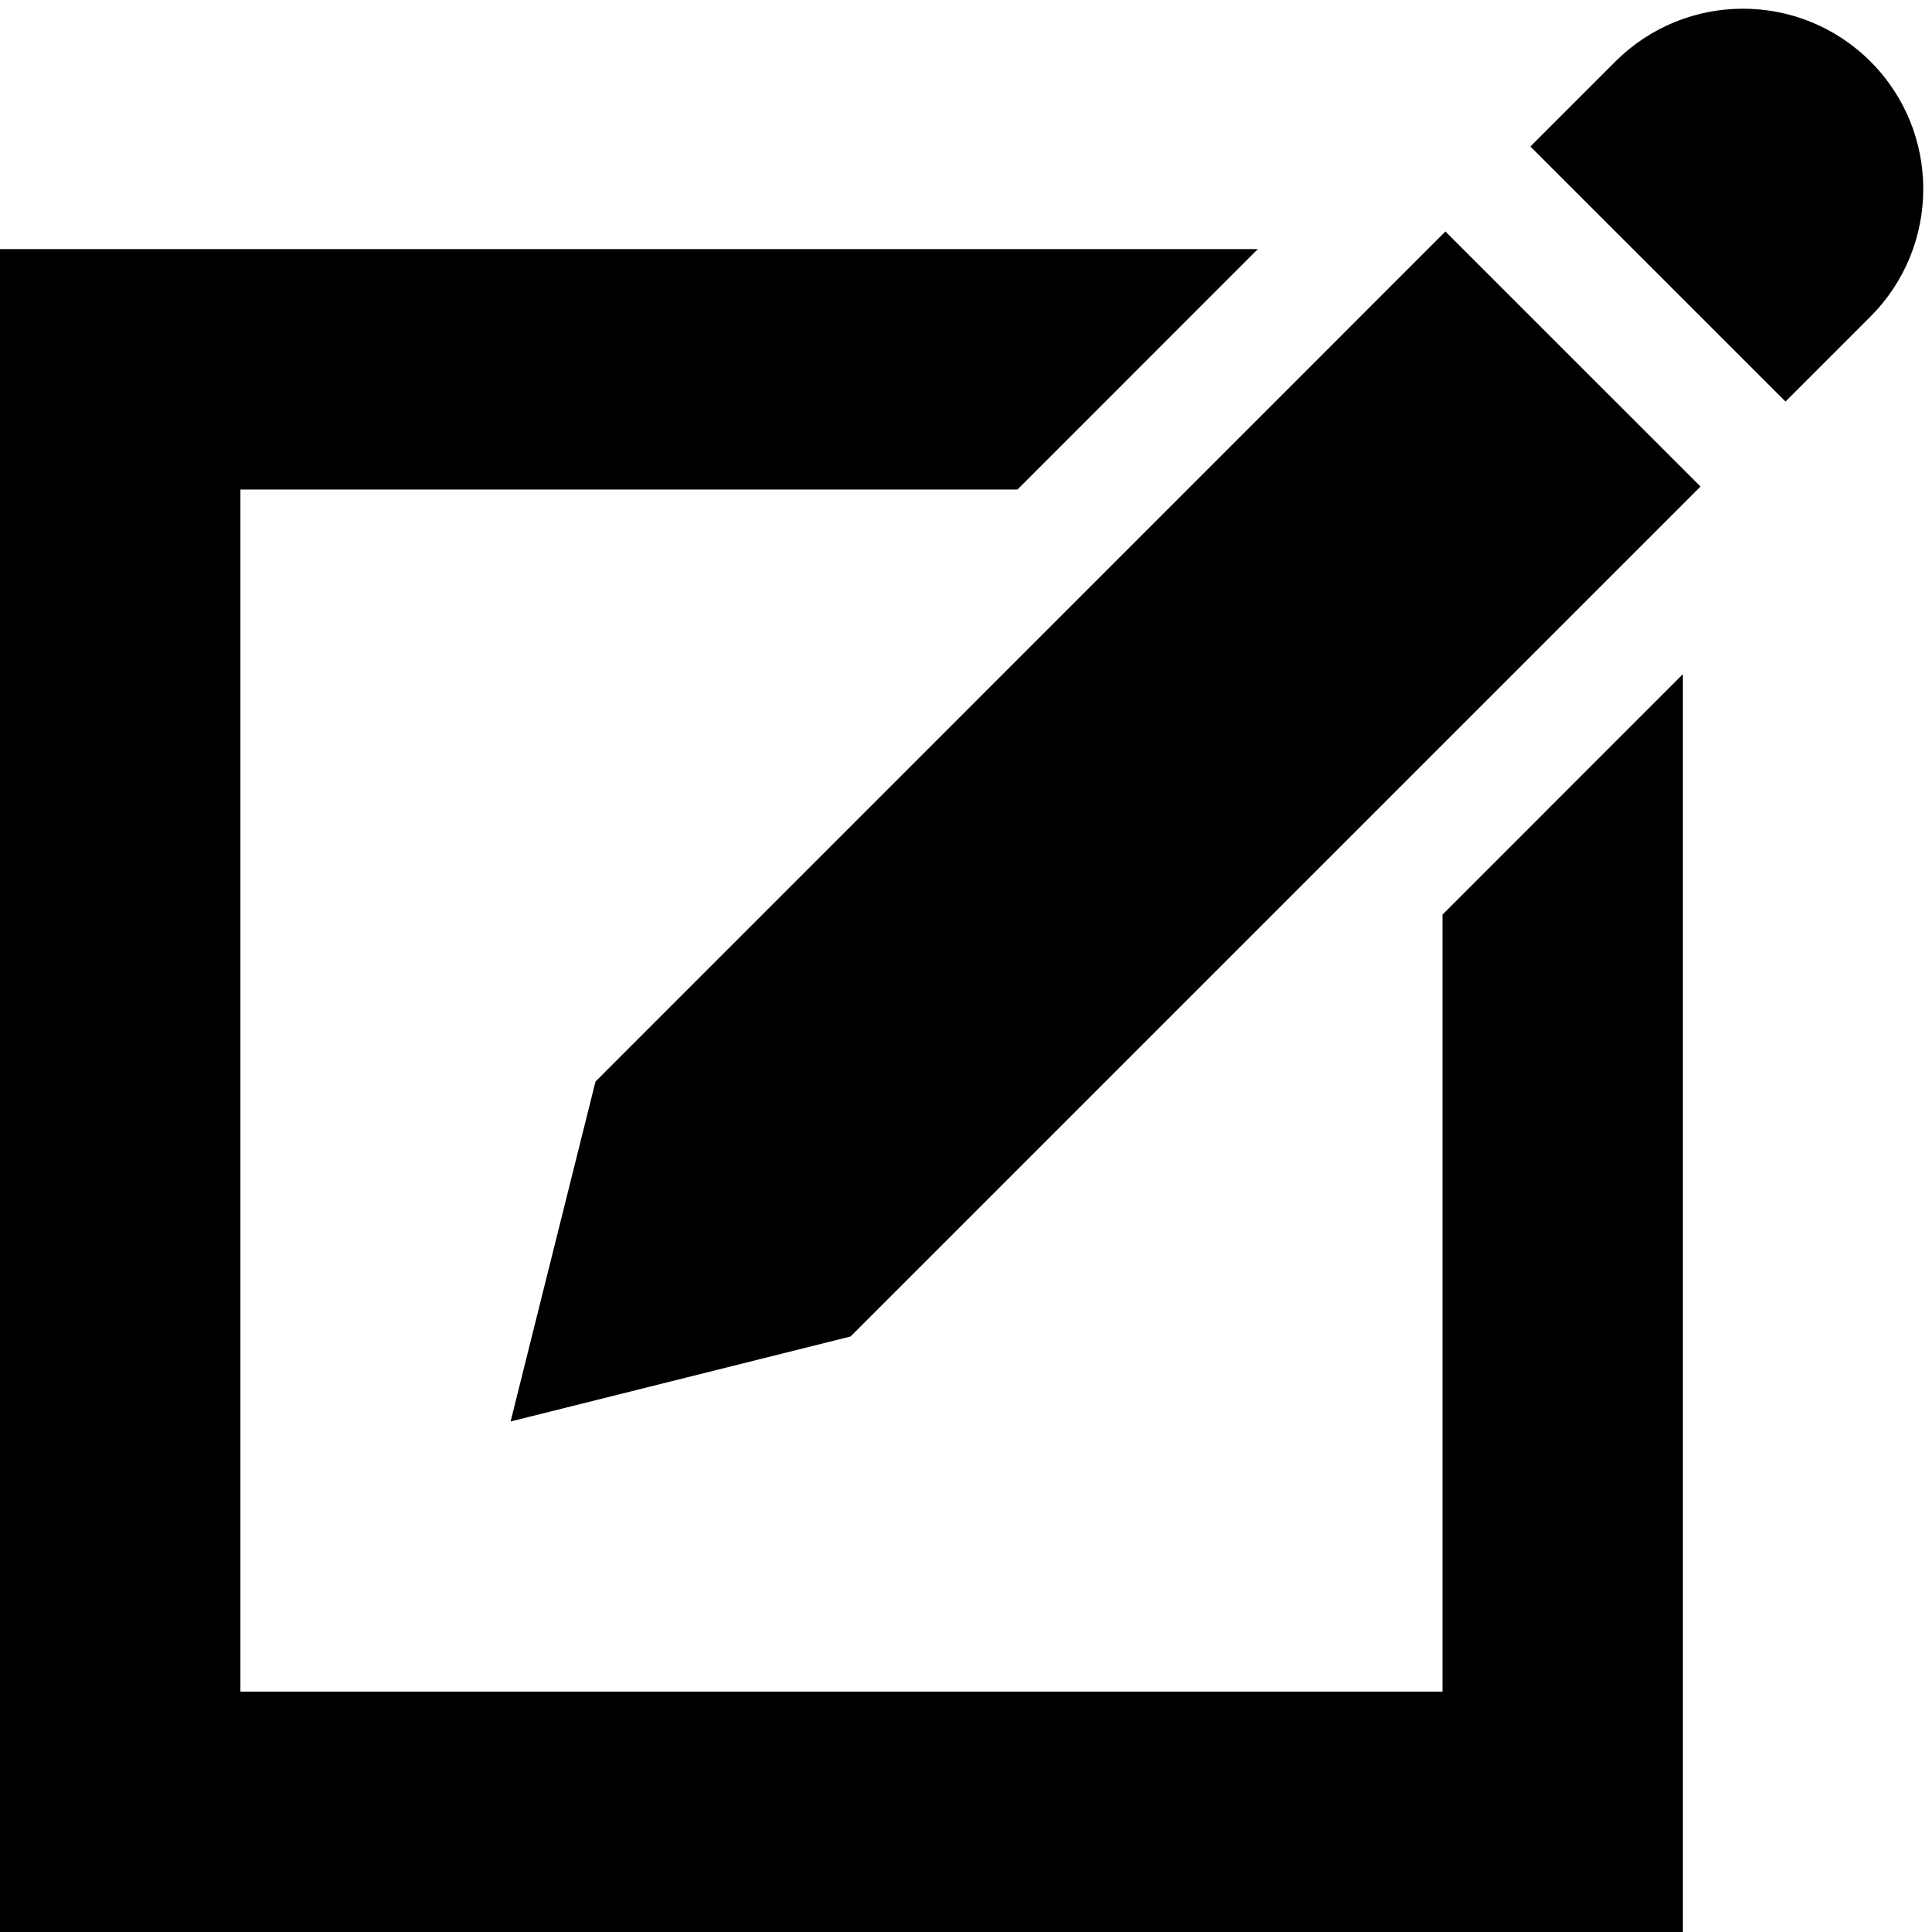
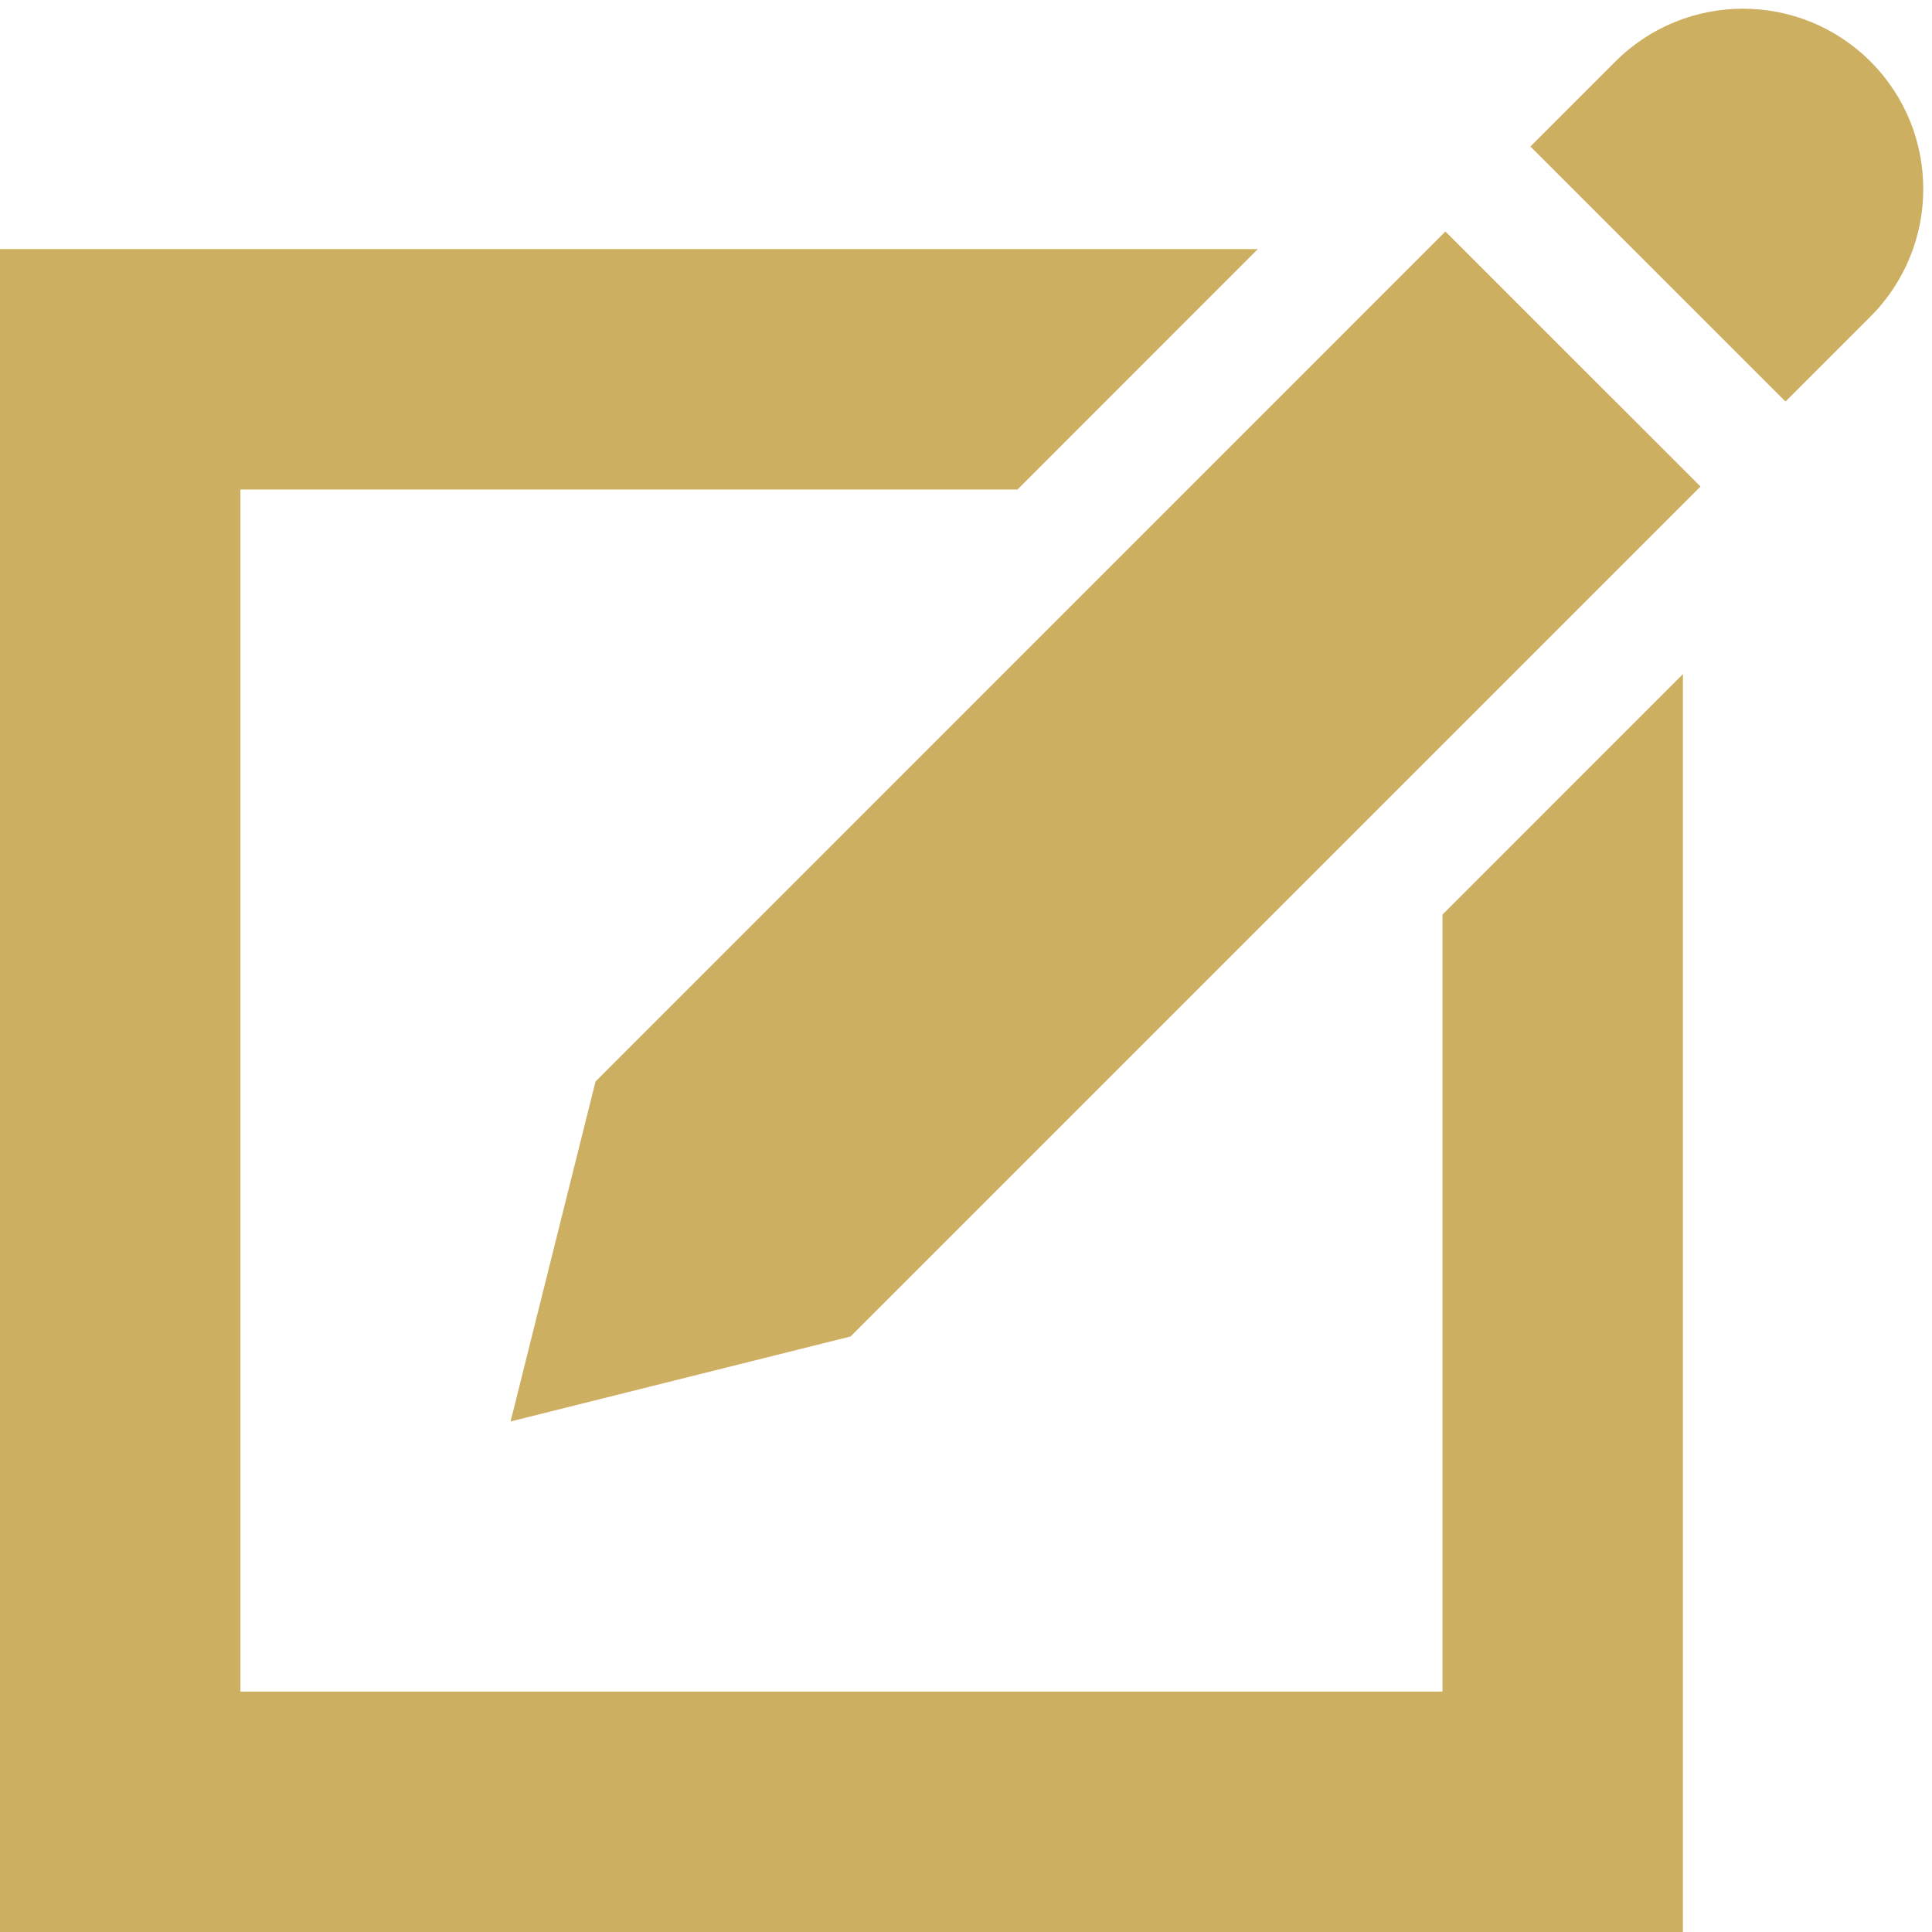
- <svg xmlns="http://www.w3.org/2000/svg" version="1.1" id="Слой_1" x="0px" y="0px" width="50px" height="50px" viewBox="0 0 1000 1000" enable-background="new 0 0 1000 1000" xml:space="preserve">
+ <svg xmlns="http://www.w3.org/2000/svg" version="1.1" id="Слой_1" x="0px" y="0px" width="50px" height="50px" fill="rgb(205, 175, 97)" viewBox="0 0 1000 1000" enable-background="new 0 0 1000 1000" xml:space="preserve">
  <path d="M968.161,31.839c36.456,36.456,36.396,95.547,0,132.003l-43.991,43.991L792.138,75.83l43.991-43.991  C872.583-4.586,931.704-4.617,968.161,31.839z M308.238,559.79l-43.96,175.963l175.963-43.991l439.938-439.938L748.147,119.821  L308.238,559.79z M746.627,473.387v402.175H124.438V253.373h402.204l124.407-124.438H0V1000h871.064V348.918L746.627,473.387z" />
</svg>
